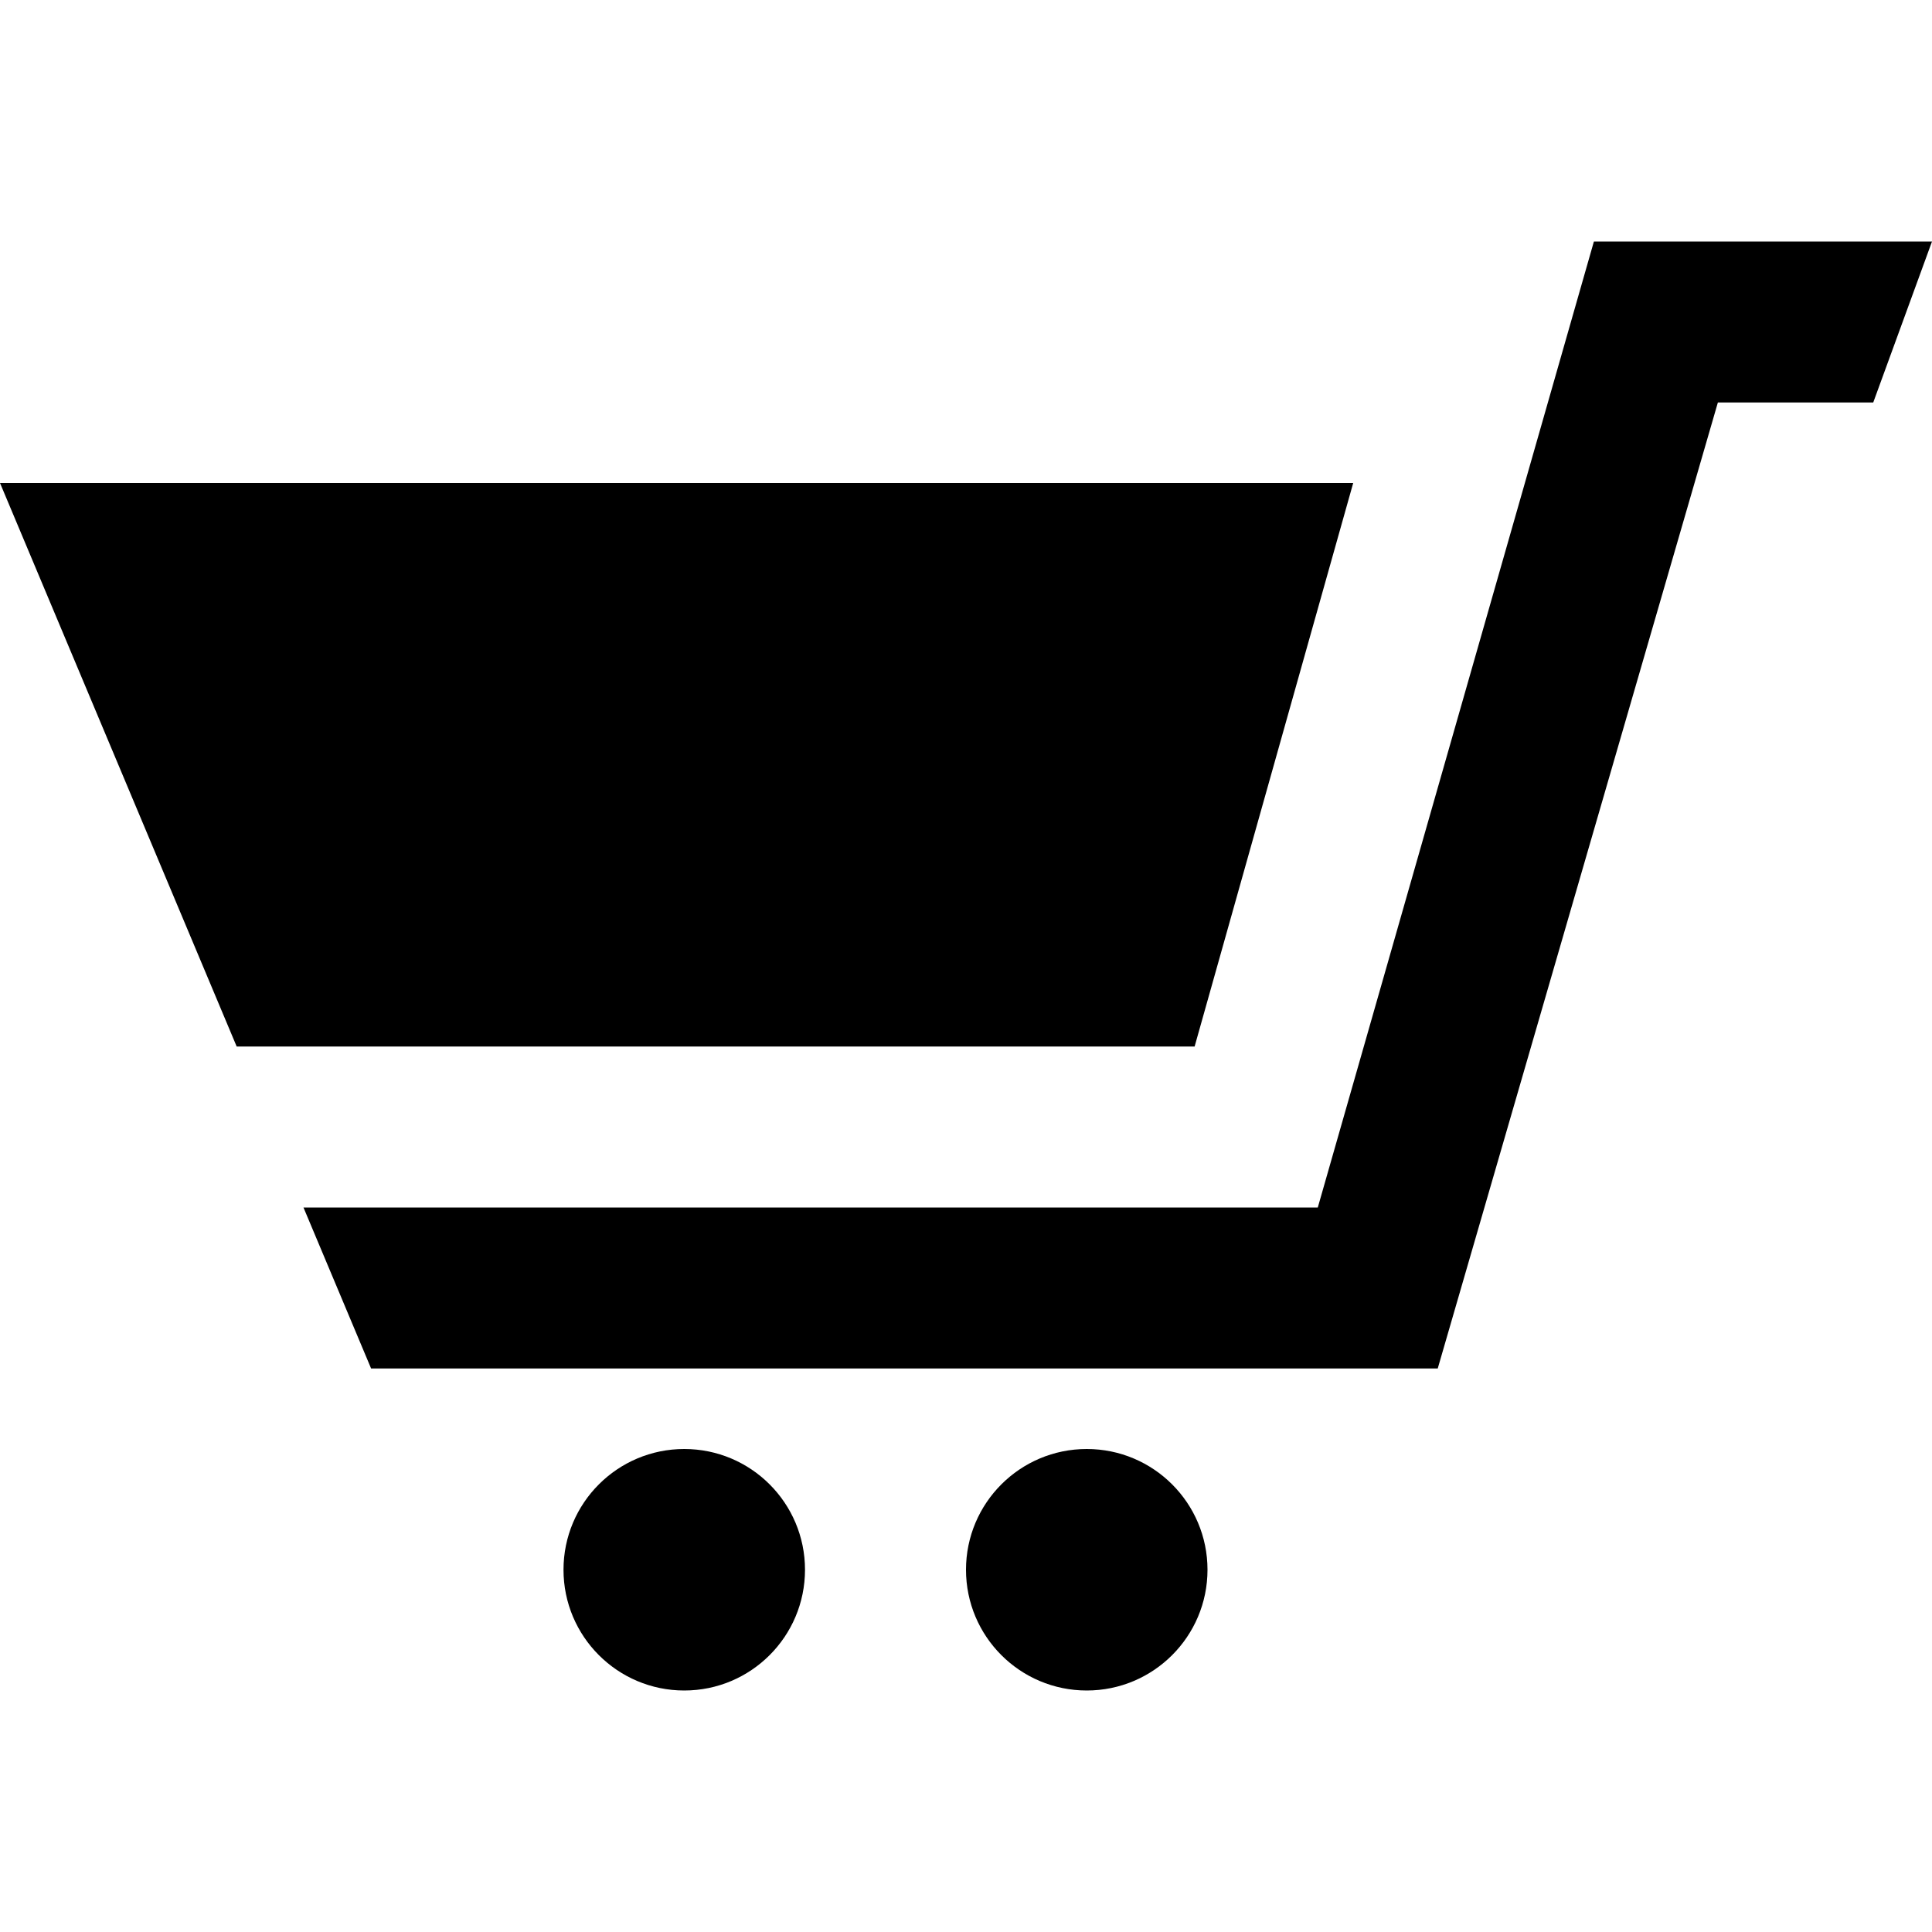
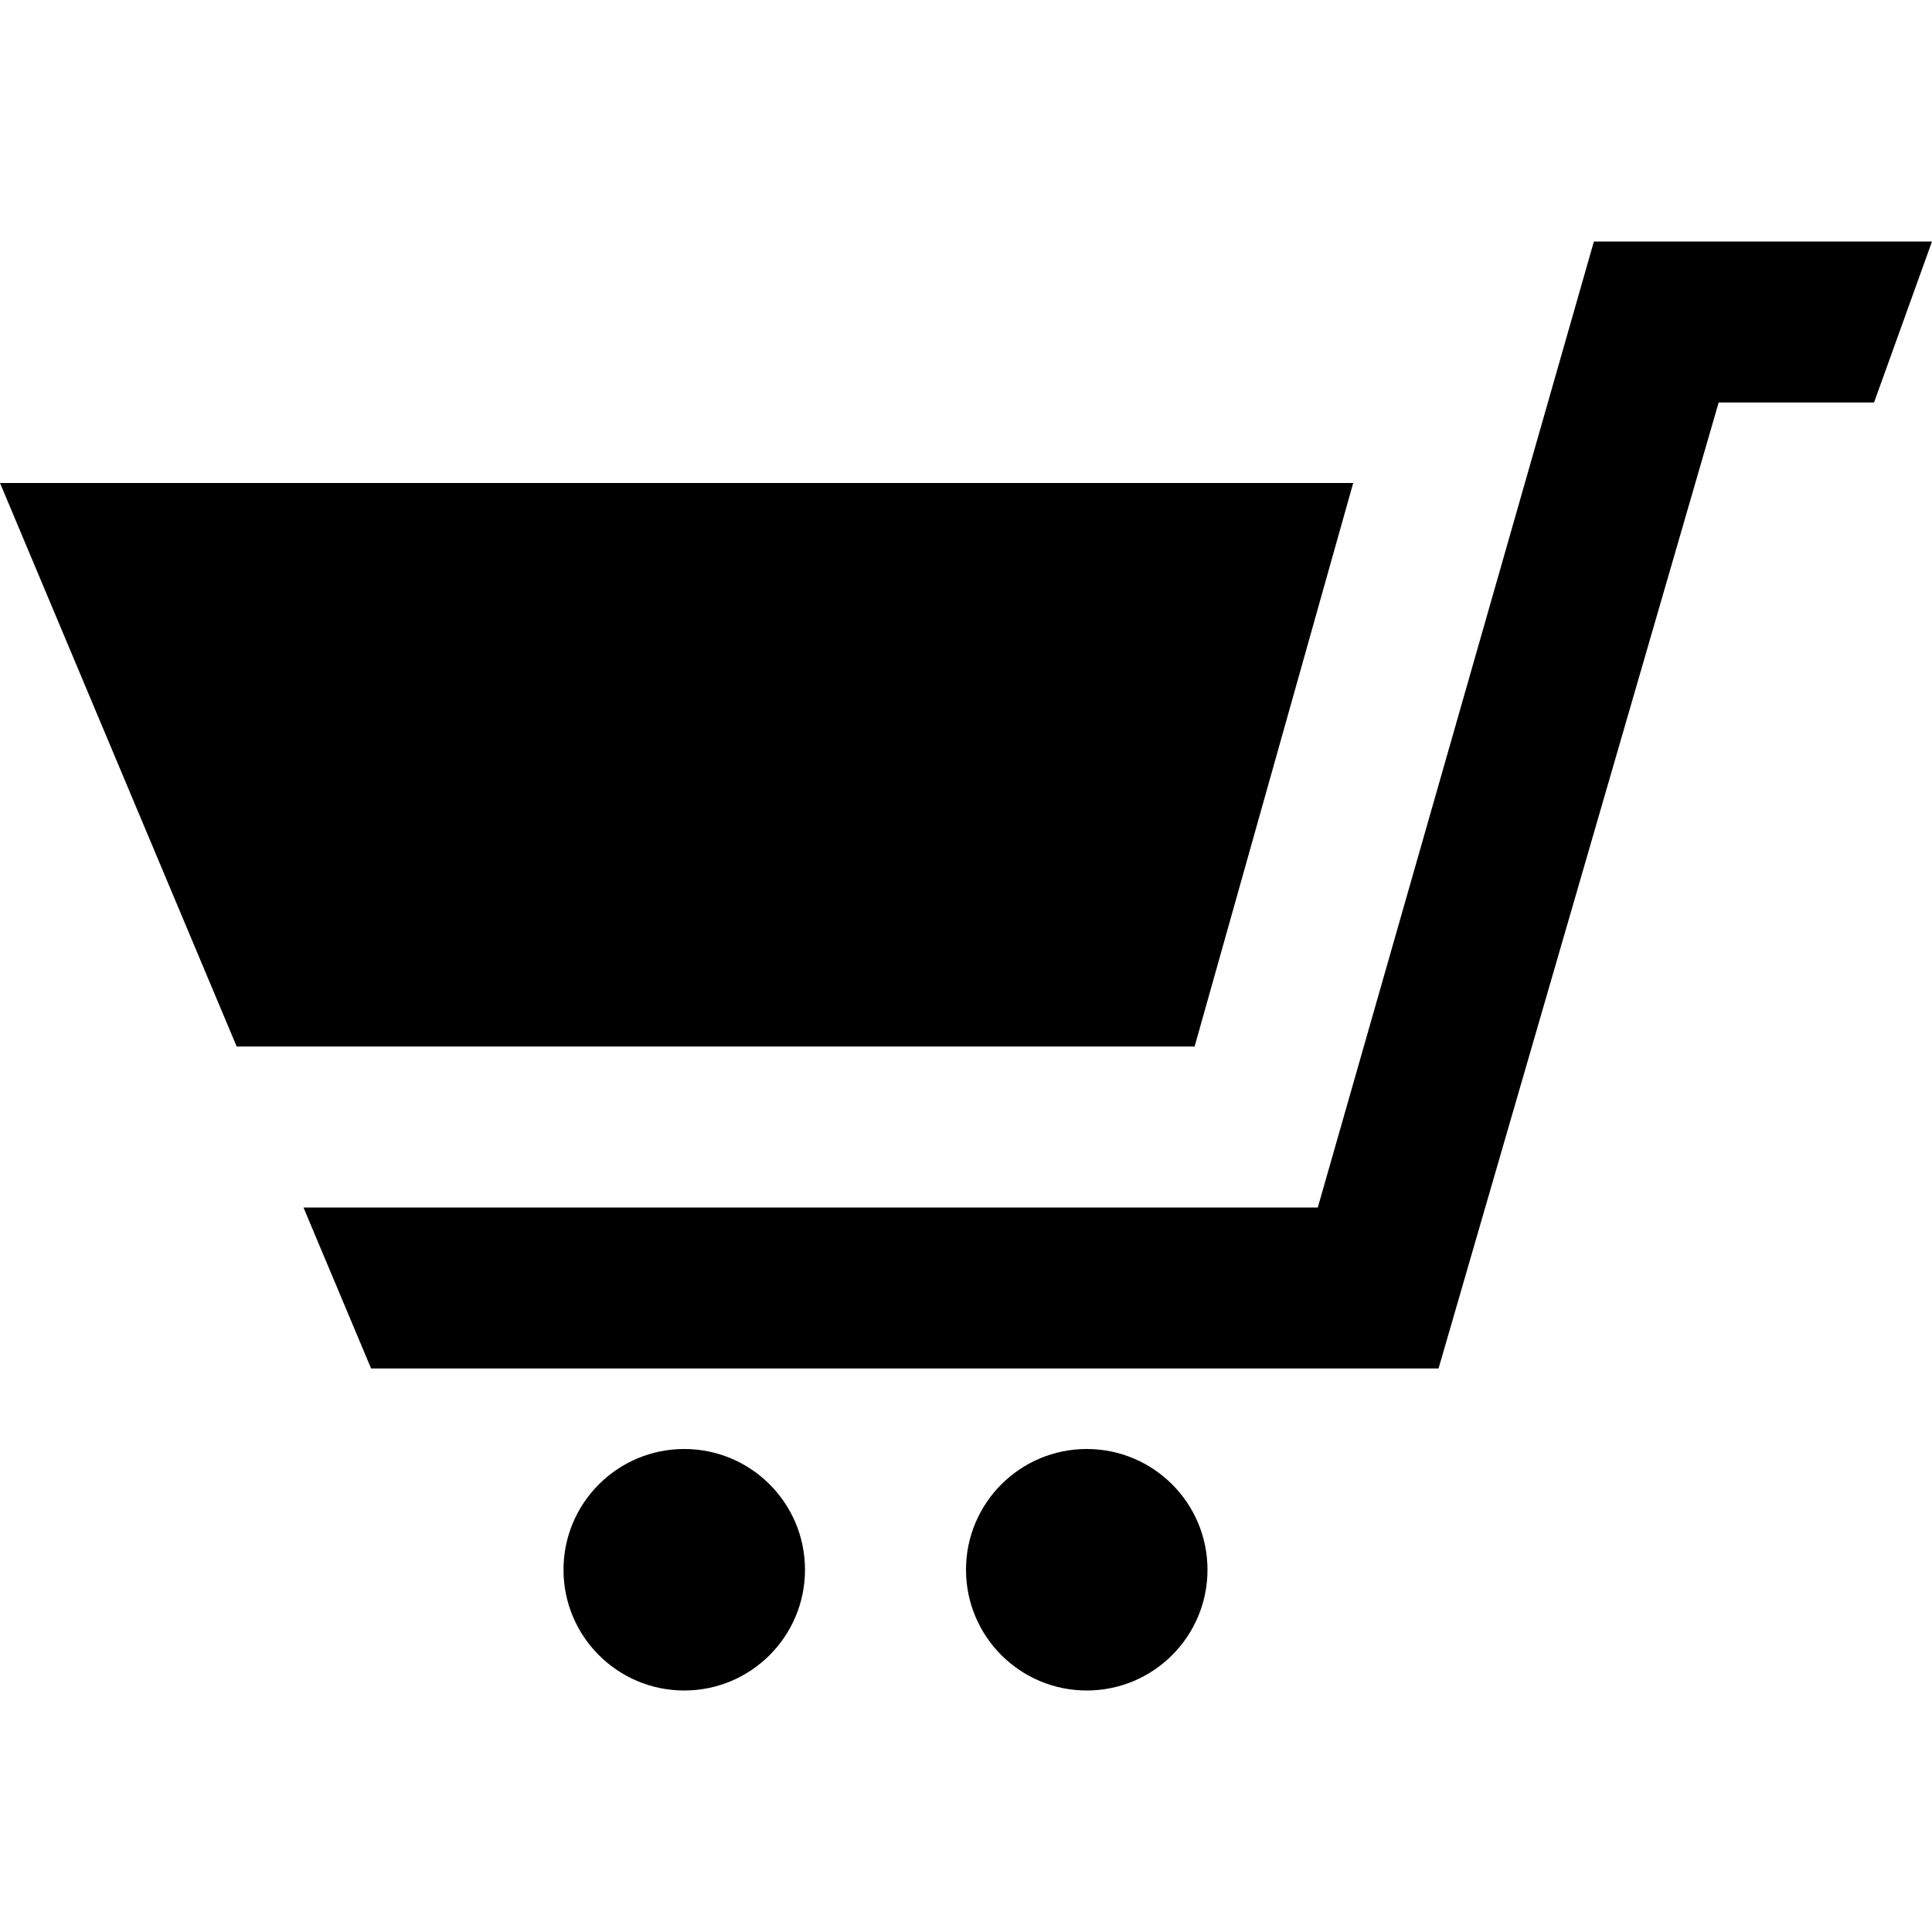
<svg xmlns="http://www.w3.org/2000/svg" width="24" height="24">
-   <path d="M10 19.5a1.5 1.5 0 1 1-3 0 1.5 1.5 0 0 1 3 0zm3.5-1.5a1.5 1.5 0 1 0 0 3 1.5 1.5 0 0 0 0-3zm1.34-5l1.97-7H0l2.94 7h11.9zM19.8 3l-3.43 12H3.77l.84 2h13.25l3.48-12h1.93L24 3h-4.2z" />
+   <path d="M10 19.5a1.5 1.5 0 1 1-3 0 1.5 1.5 0 0 1 3 0zm3.5-1.5a1.5 1.5 0 1 0 0 3 1.5 1.5 0 0 0 0-3zm1.34-5l1.97-7H0l2.94 7h11.9zM19.8 3l-3.43 12H3.77l.84 2h13.26l3.48-12h1.93L24 3h-4.2z" />
</svg>
